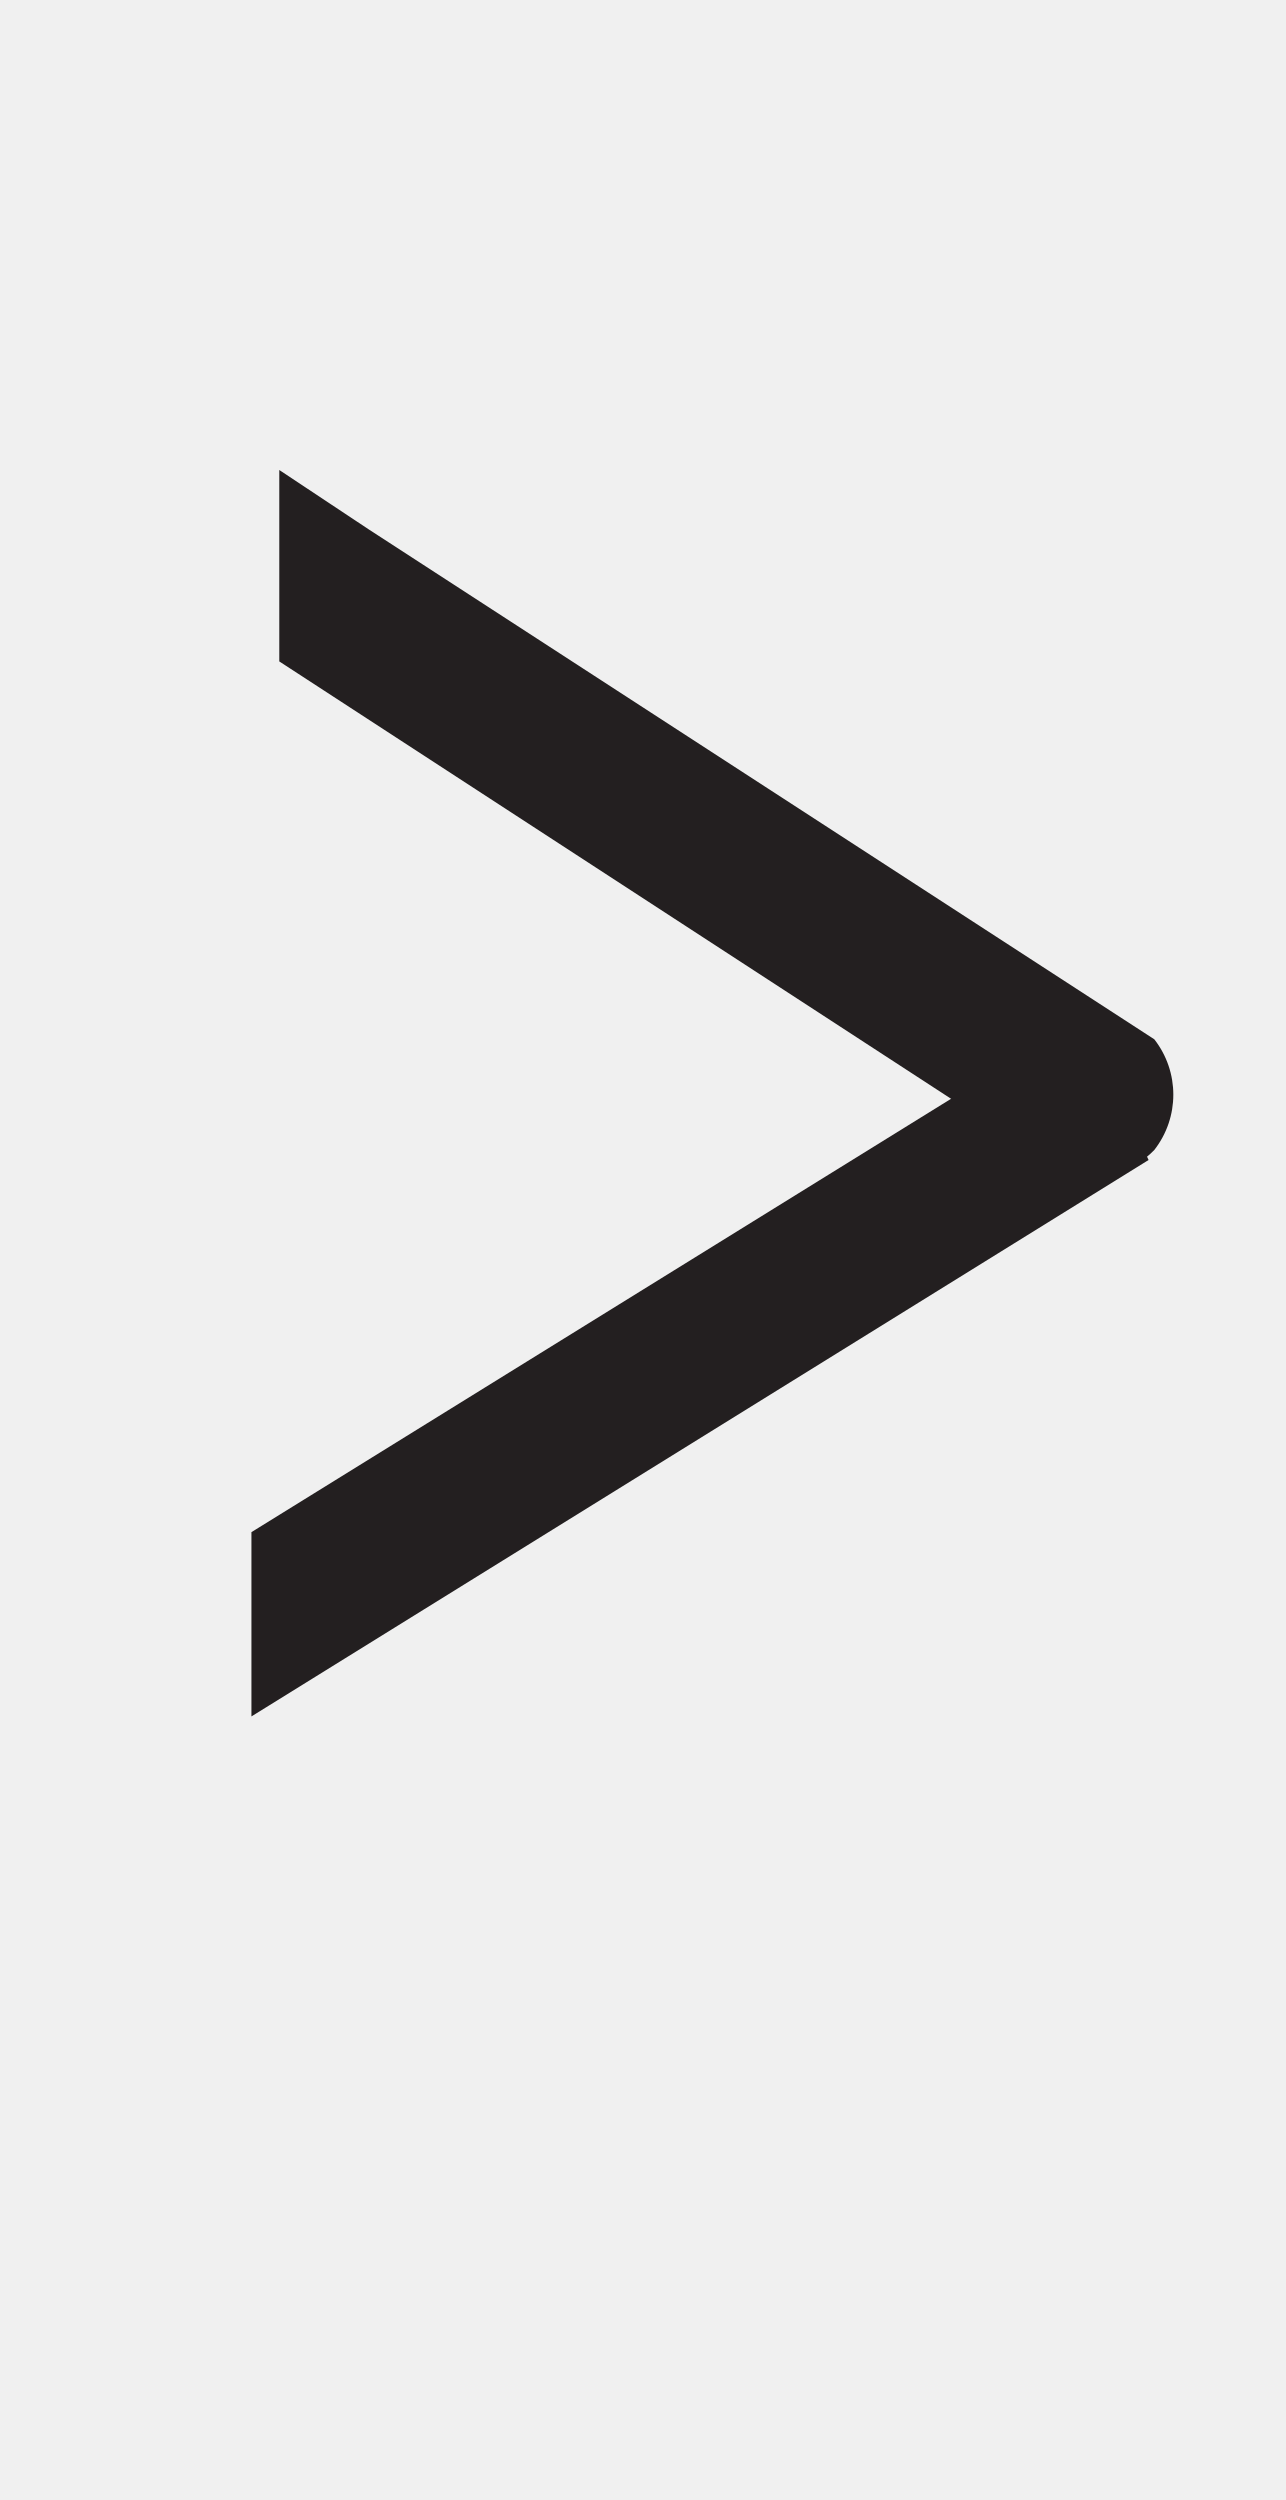
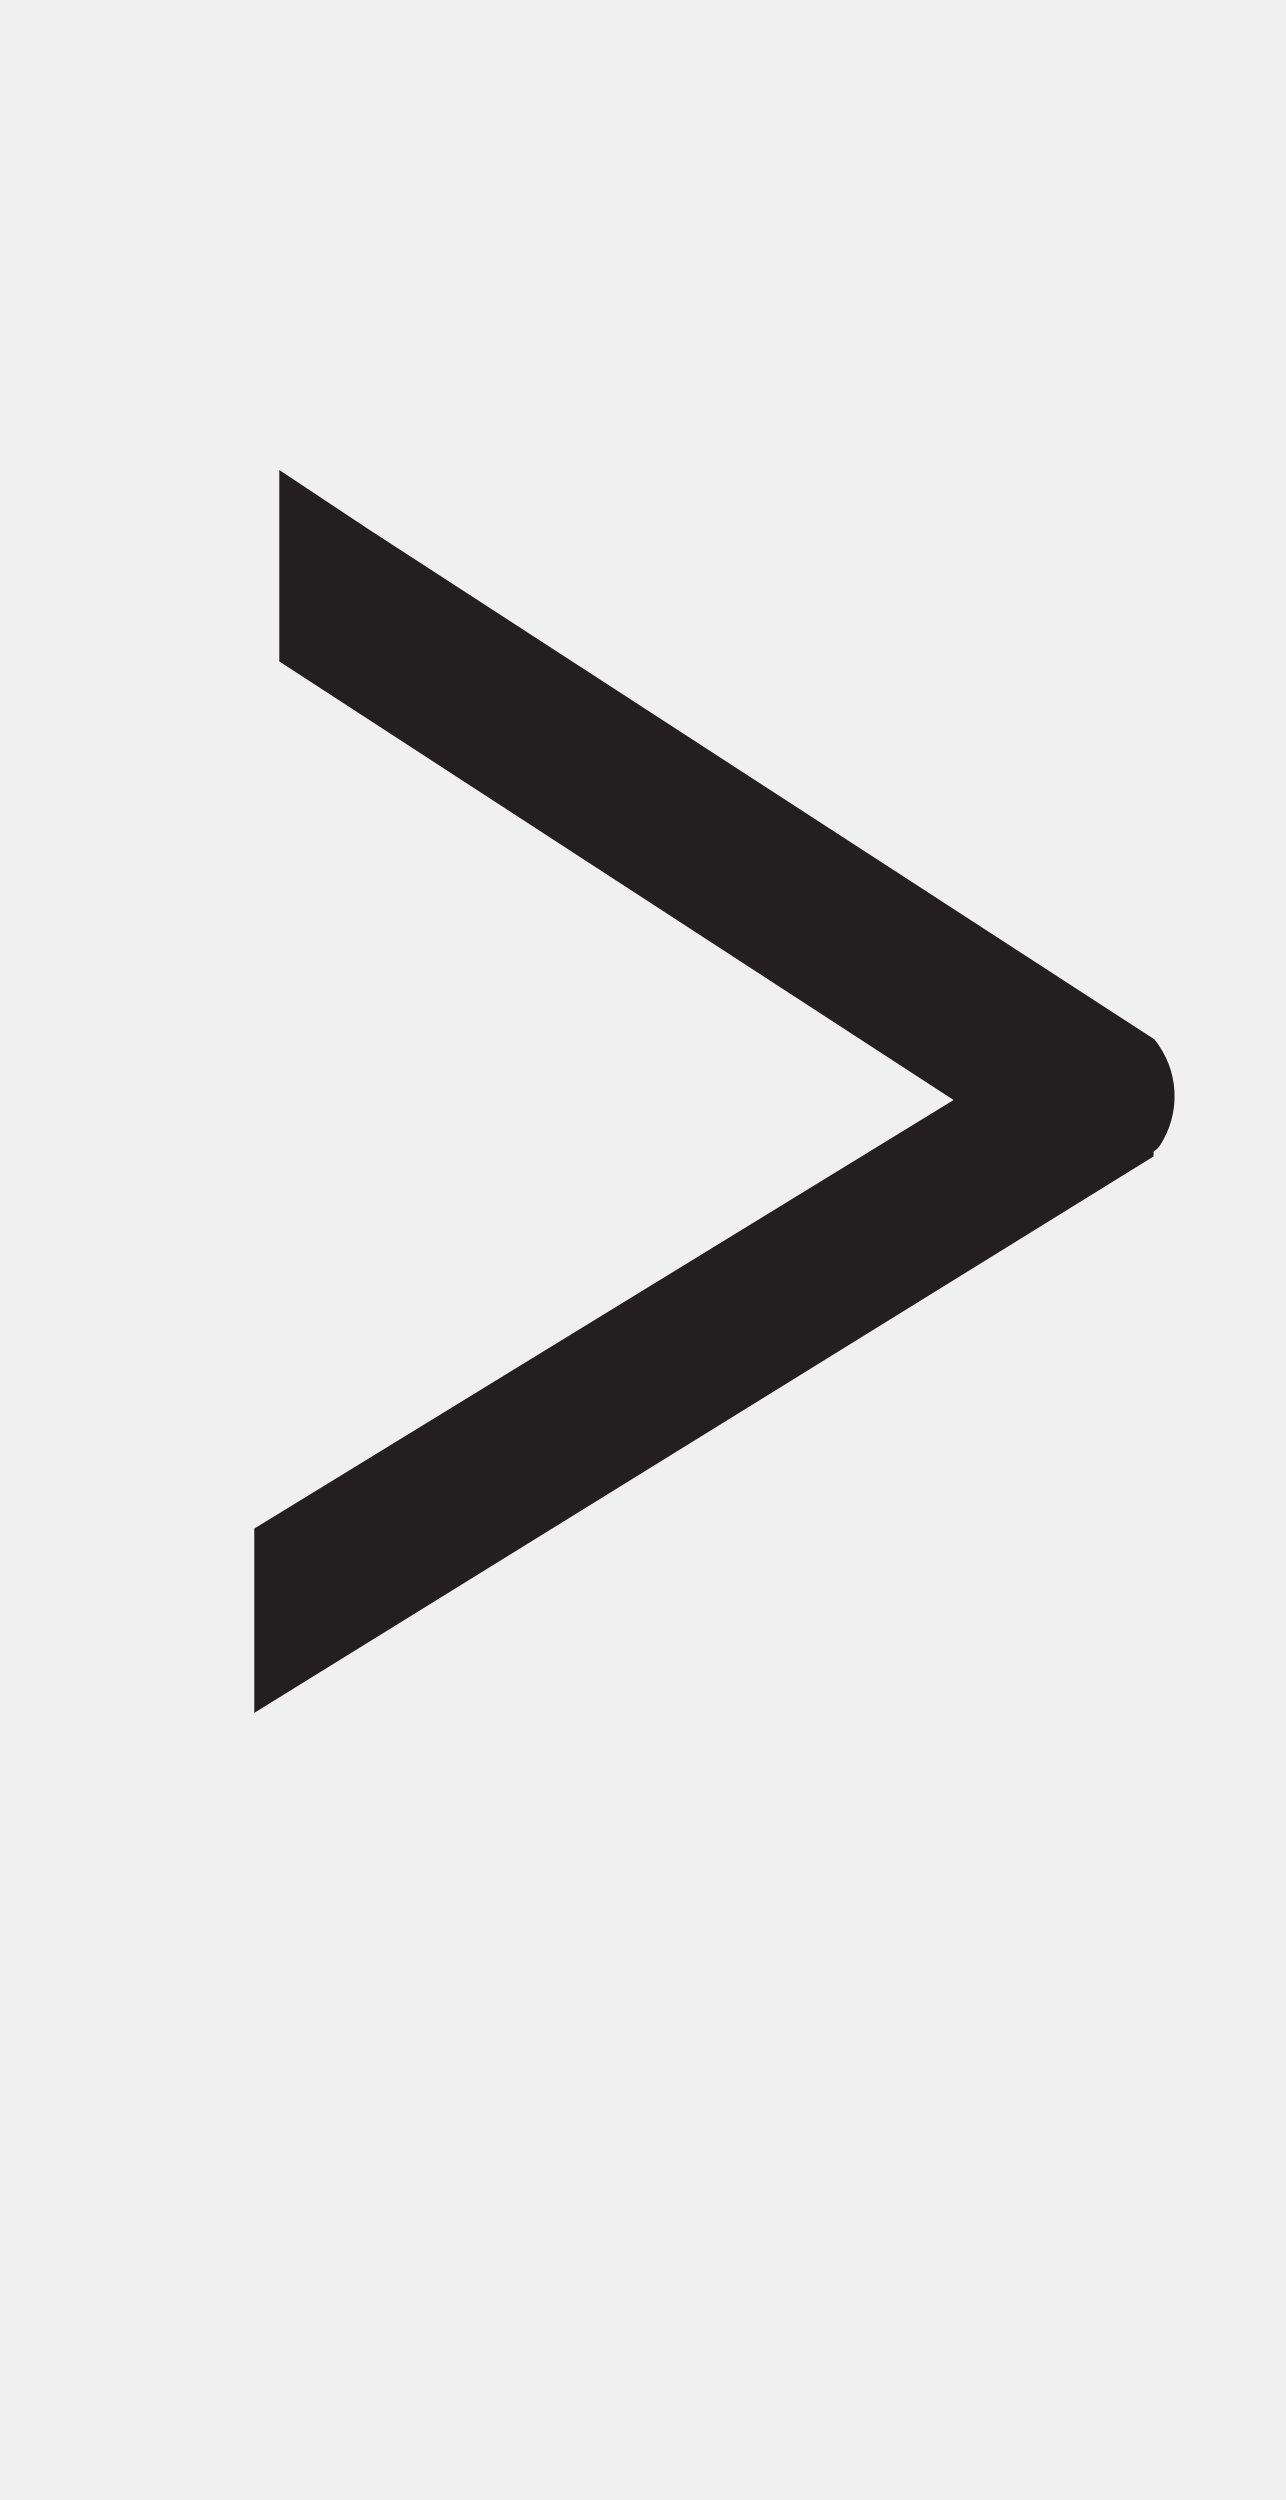
<svg xmlns="http://www.w3.org/2000/svg" viewBox="0 0 18 35">
  <defs>
-     <style>.a{fill:#fff;}.b{fill:#231f20;}</style>
+     <style>.a{fill:#231f20;}</style>
  </defs>
-   <line class="a" x1="15.61" y1="15.39" x2="4.58" y2="8.25" />
-   <path class="b" d="M15,16.48a1.31,1.31,0,0,0,1.16-.38,1.26,1.26,0,0,0,0-1.55l-11-7.14L3.91,6.58c0,.89,0,1.79,0,2.68Z" />
-   <path class="a" d="M4.39,22.35l11.22-7" />
-   <path class="b" d="M16.08,16.24l-.92-2L3.52,21.45l0,2.58Z" />
+   <path class="a" d="M16.16,14.55l-11-7.14L3.91,6.58l0,2.68,9.44,6.14-9.79,6,0,2.58,12.59-7.79,0-.07a.27.27,0,0,0,.08-.07A1.26,1.26,0,0,0,16.16,14.55Z" />
</svg>
